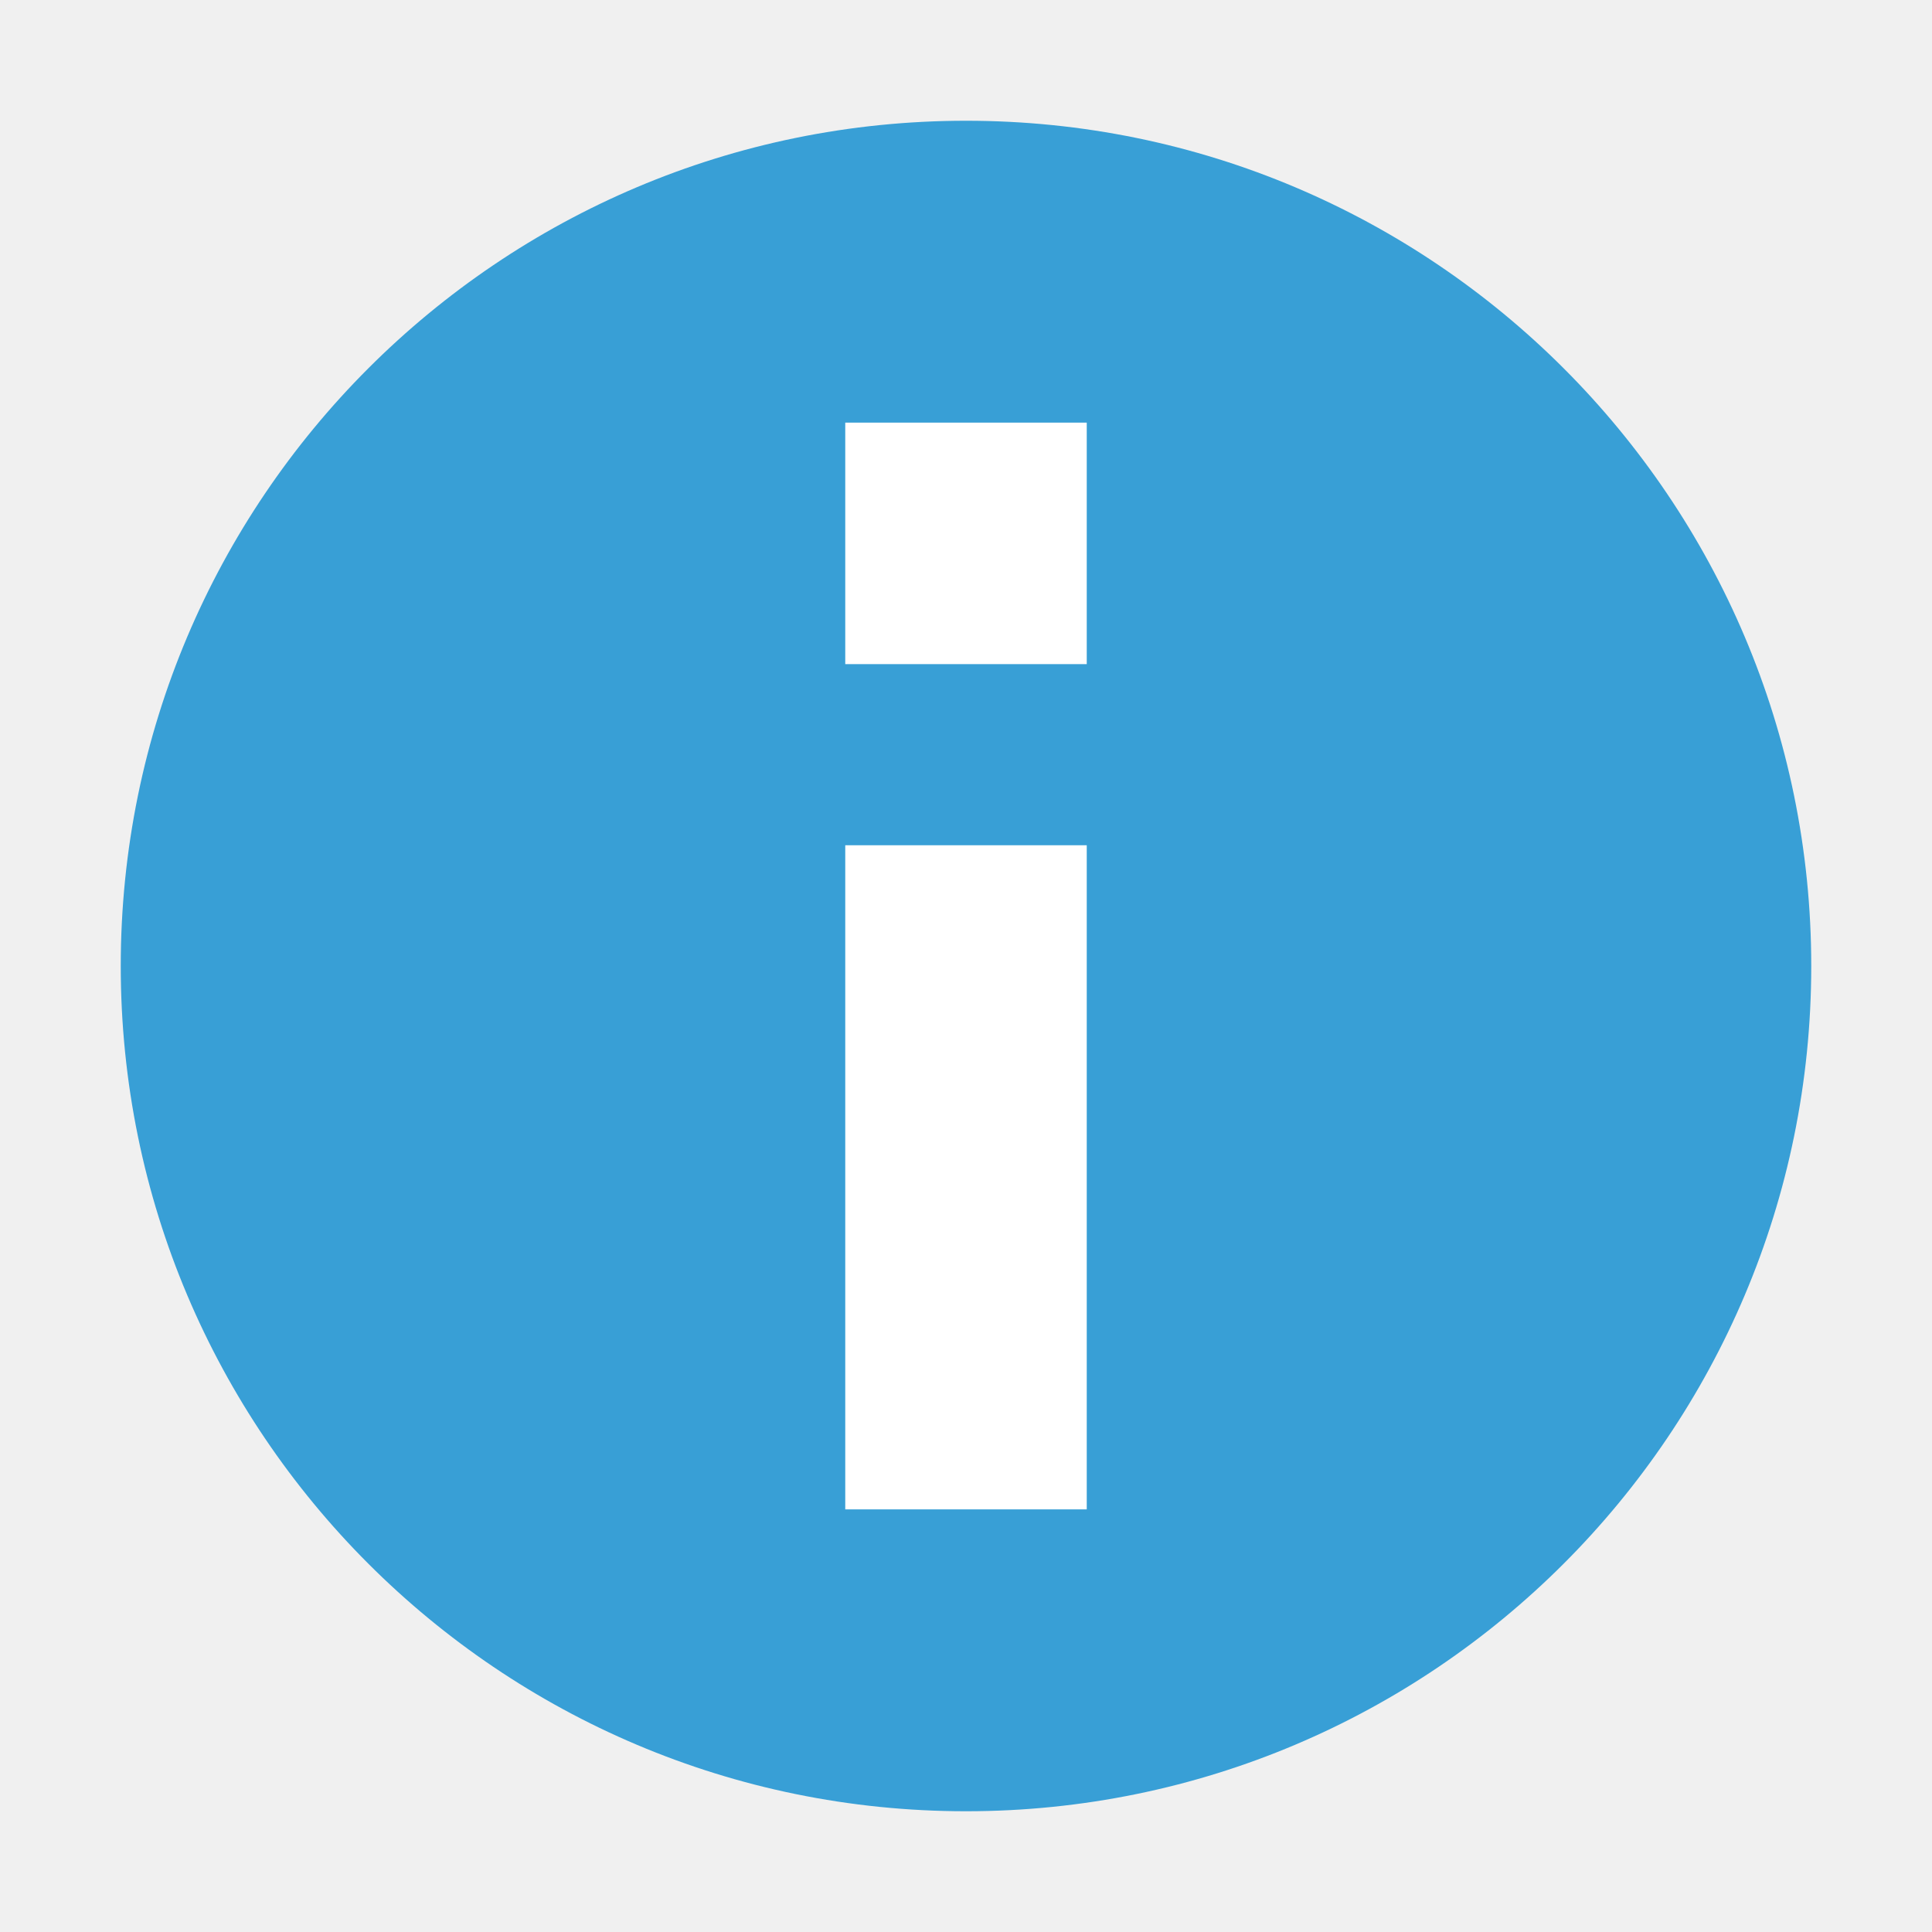
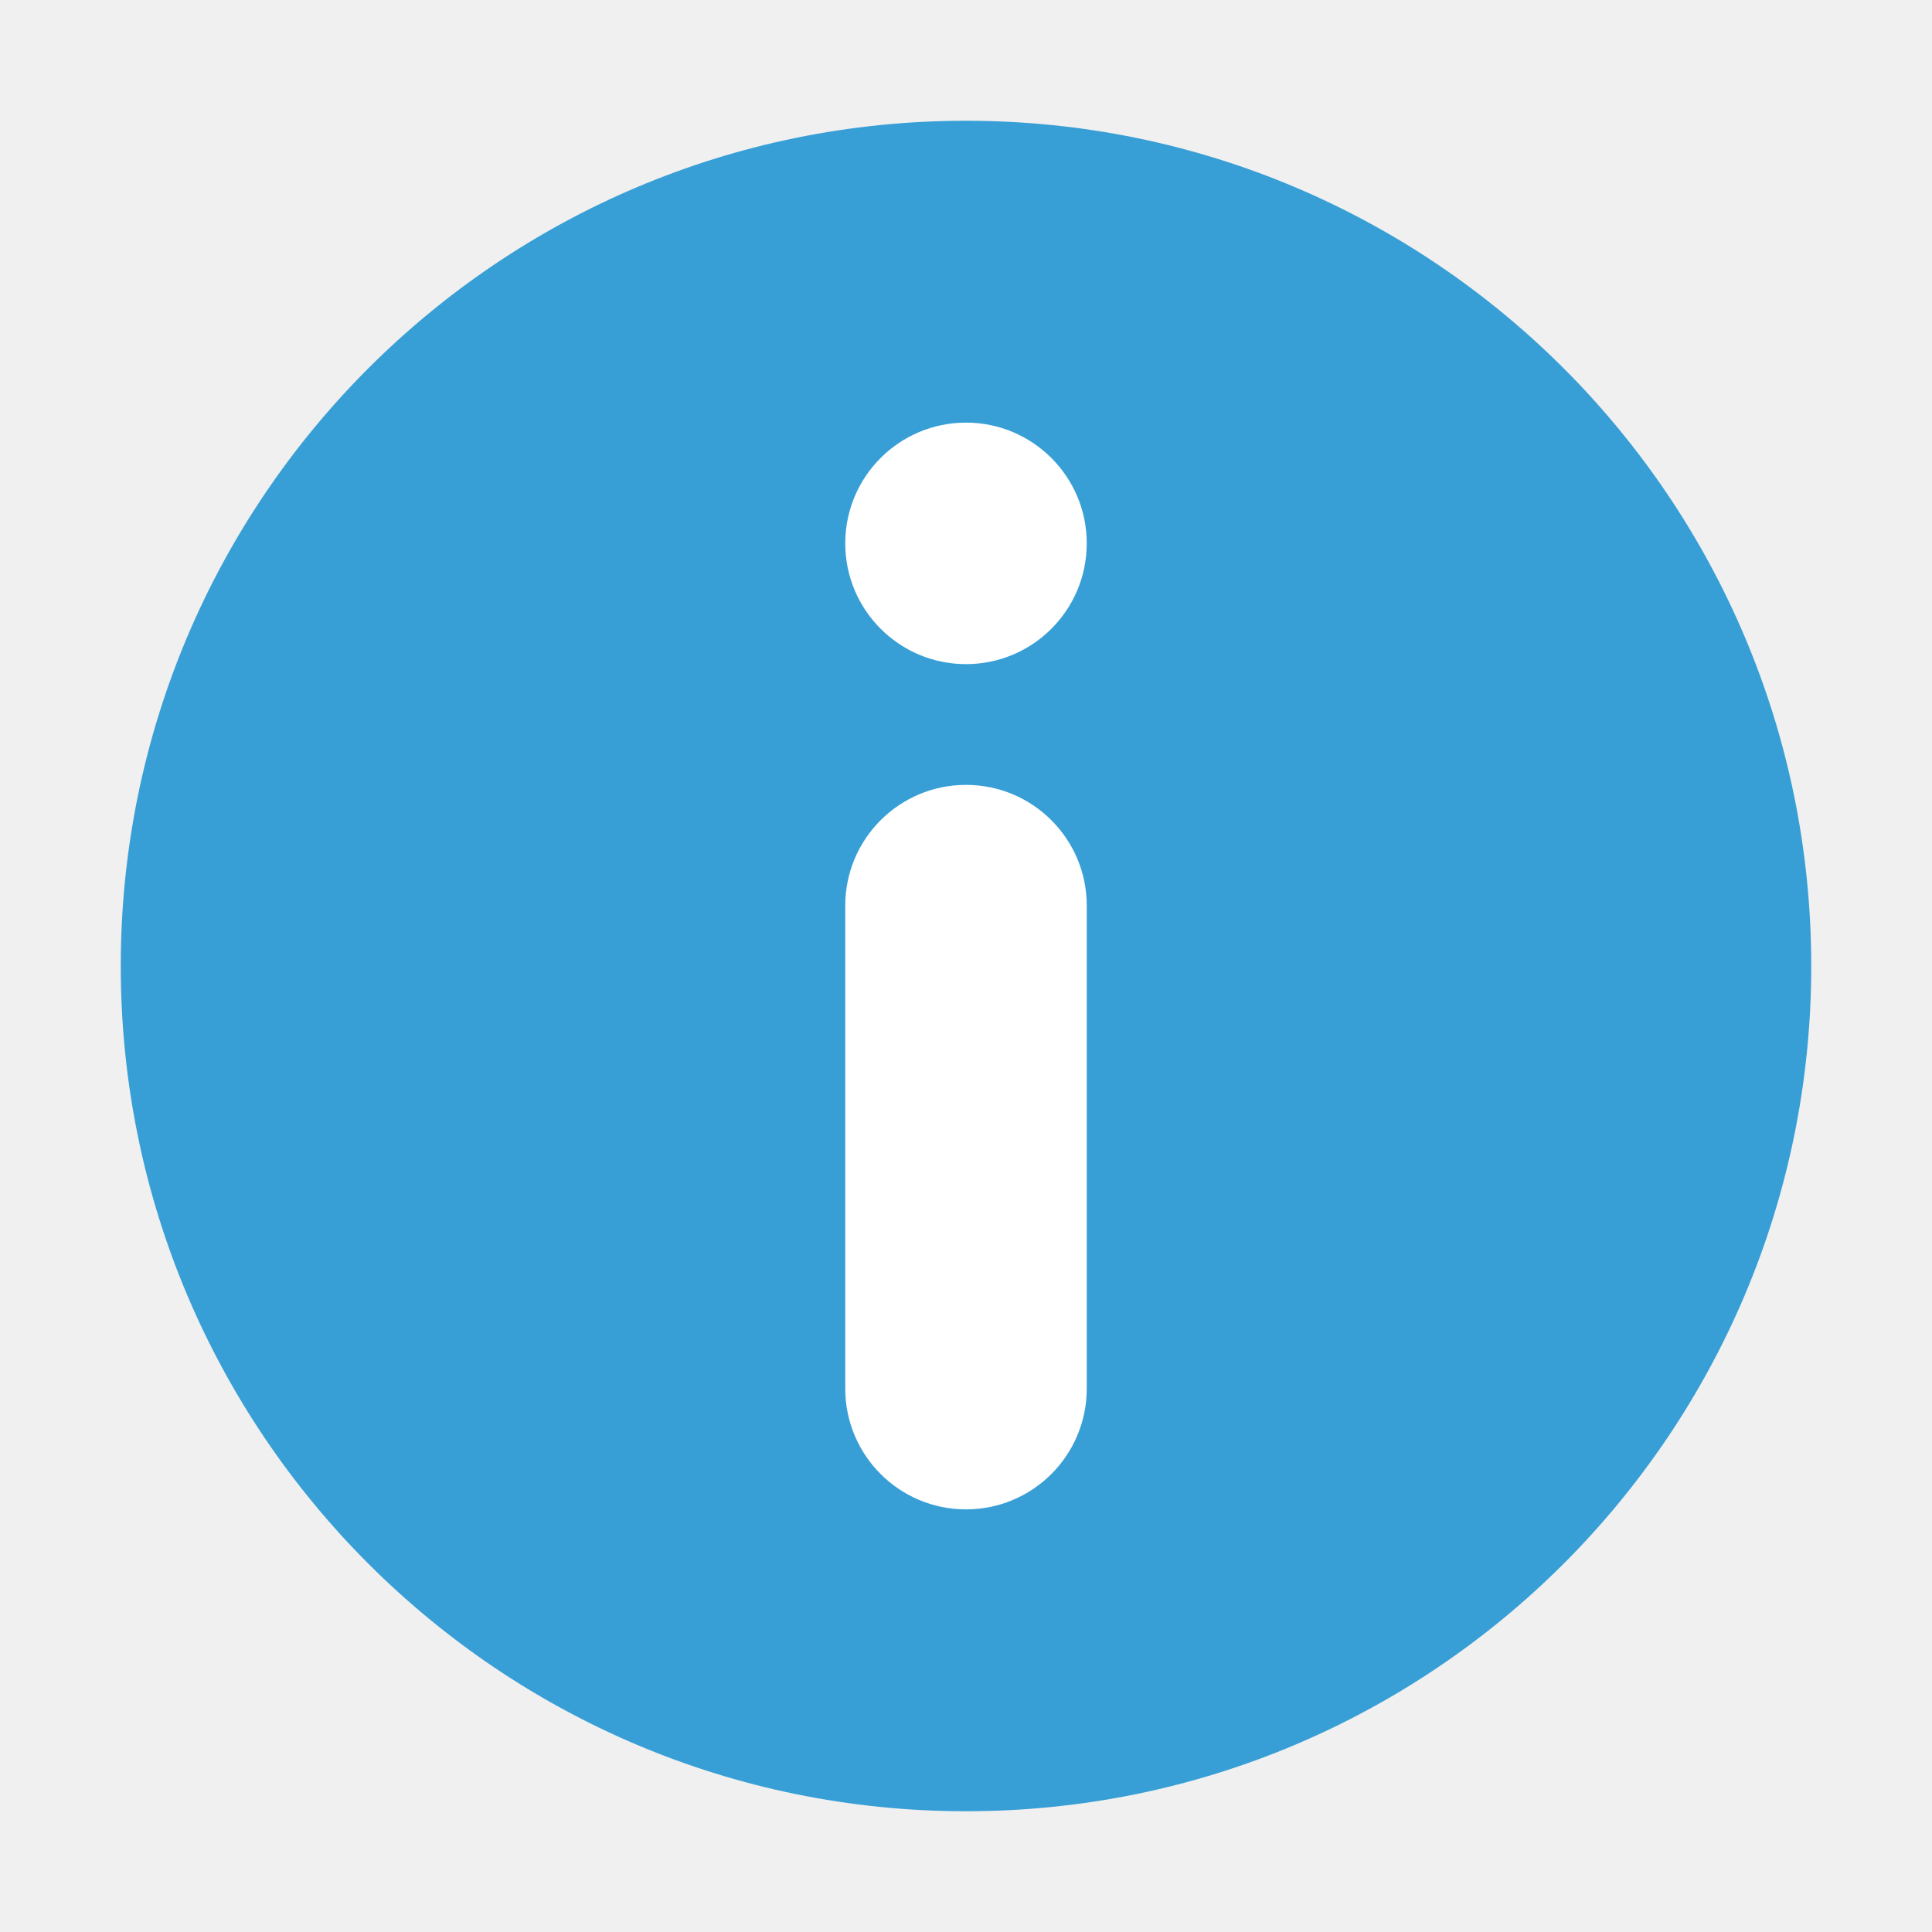
<svg xmlns="http://www.w3.org/2000/svg" width="32" height="32" viewBox="0 0 32 32">
  <g fill="none" fill-rule="evenodd">
    <circle cx="16" cy="16" r="14" fill="#389FD6" />
-     <rect width="4" height="11" x="14" y="14" fill="#FFF" />
-     <rect width="4" height="4" x="14" y="7" fill="#FFF" />
+     <rect width="4" height="12" x="14" y="13" fill="#FFF" rx="2" />
+     <circle cx="16" cy="9" r="2" fill="#FFF" />
  </g>
</svg>
